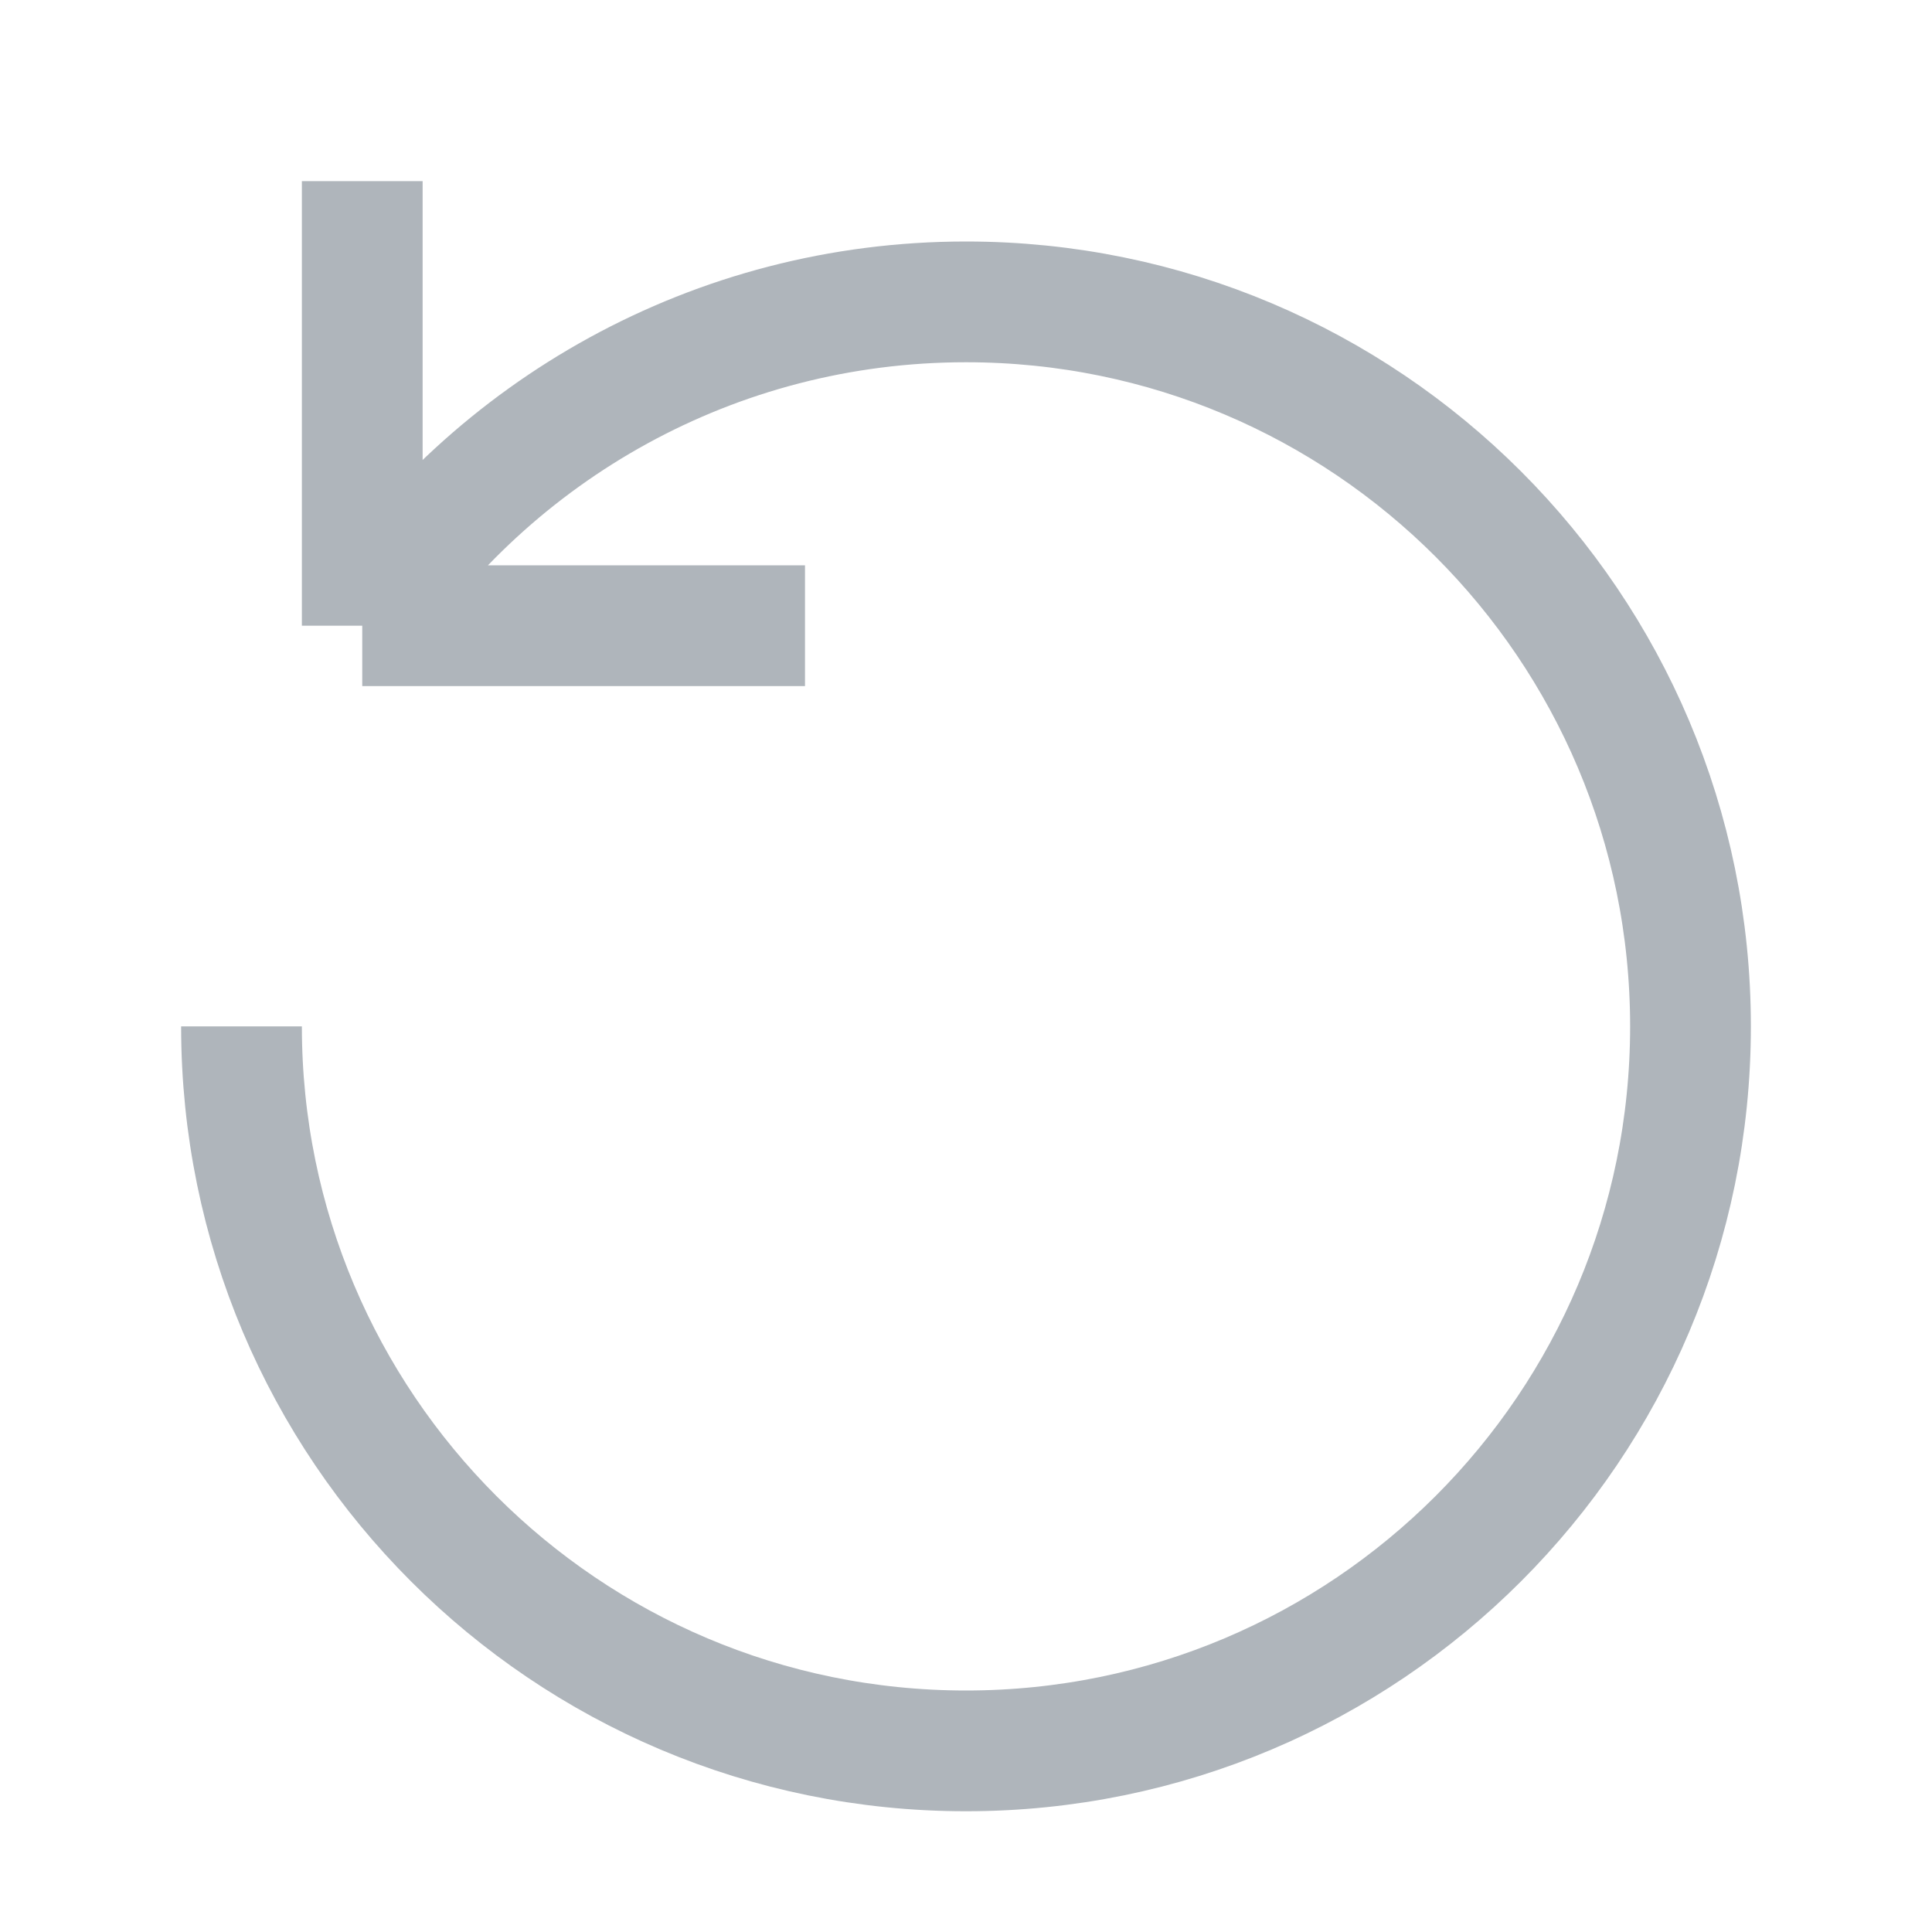
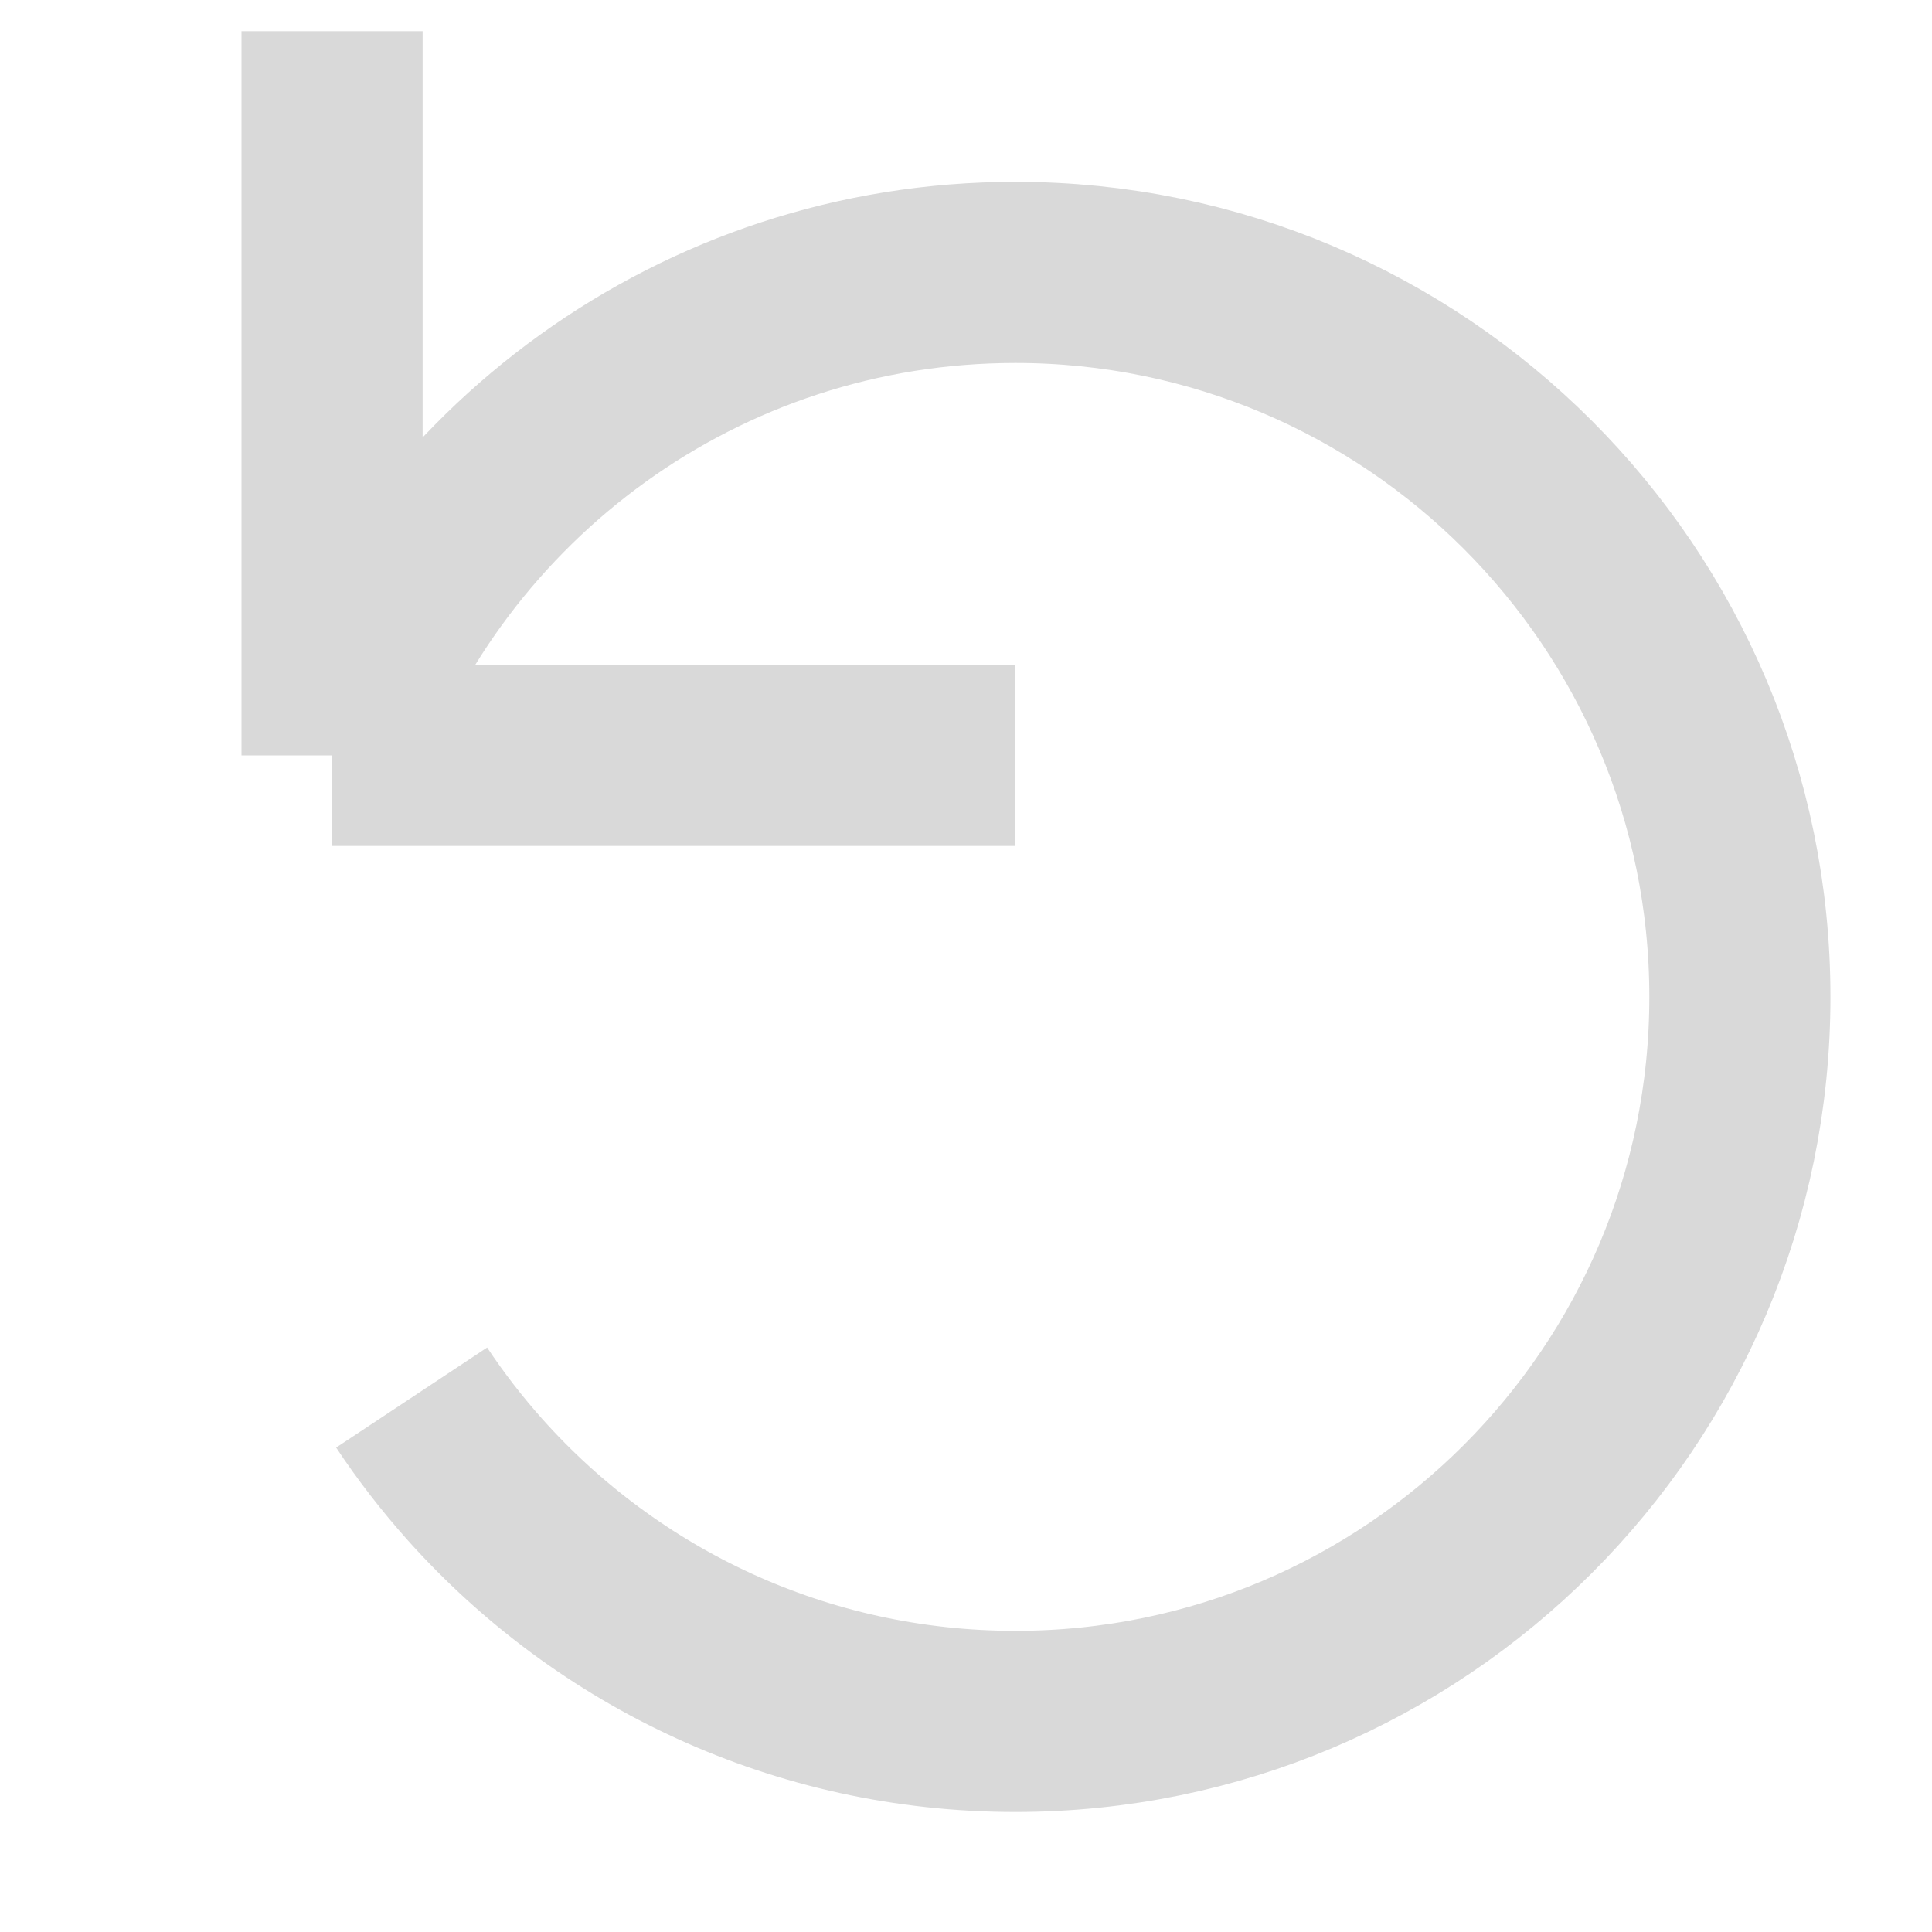
- <svg xmlns="http://www.w3.org/2000/svg" width="24" height="24" viewBox="0 0 24 24" fill="none">
-   <path d="M3 12.75C3 17.721 7.029 21.75 12 21.75C16.971 21.75 21 17.721 21 12.75C21 7.779 16.971 3.75 12 3.75C8.87 3.75 6.112 5.348 4.5 7.773M4.5 7.773H10M4.5 7.773V2.25" stroke="#AFB5BB" style="stroke:#AFB5BB;stroke:color(display-p3 0.687 0.711 0.733);stroke-opacity:1;" stroke-width="1.5" />
+ <svg xmlns="http://www.w3.org/2000/svg" width="16" height="16" viewBox="0 0 16 16" fill="none">
+   <path d="M2.75 6.256C3.574 3.926 5.796 2.256 8.409 2.256C11.722 2.256 14.409 4.943 14.409 8.256C14.409 11.57 11.722 14.256 8.409 14.256C6.632 14.256 5.035 13.484 3.936 12.256C3.745 12.042 3.568 11.814 3.409 11.574M2.75 6.256H8.409M2.75 6.256V0.258" stroke="#D9D9D9" style="stroke:#D9D9D9;stroke:color(display-p3 0.851 0.851 0.851);stroke-opacity:1;" stroke-width="1.5" />
</svg>
